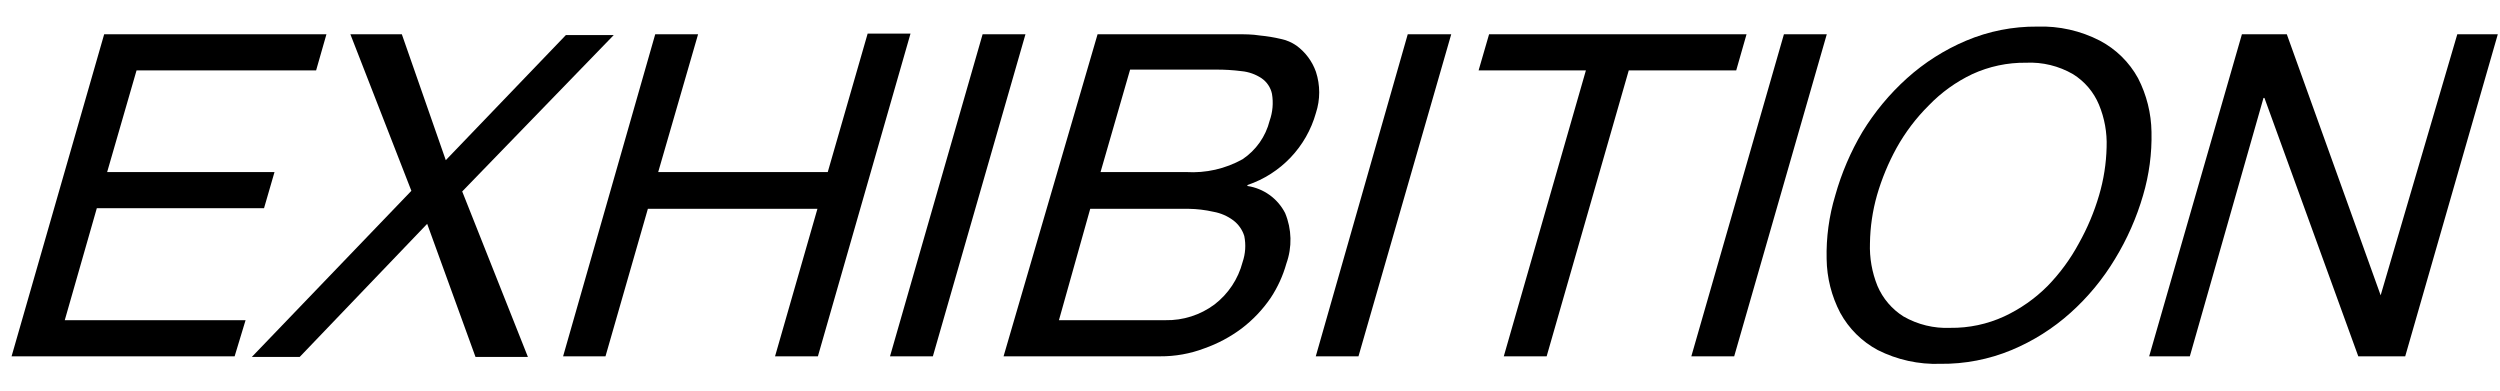
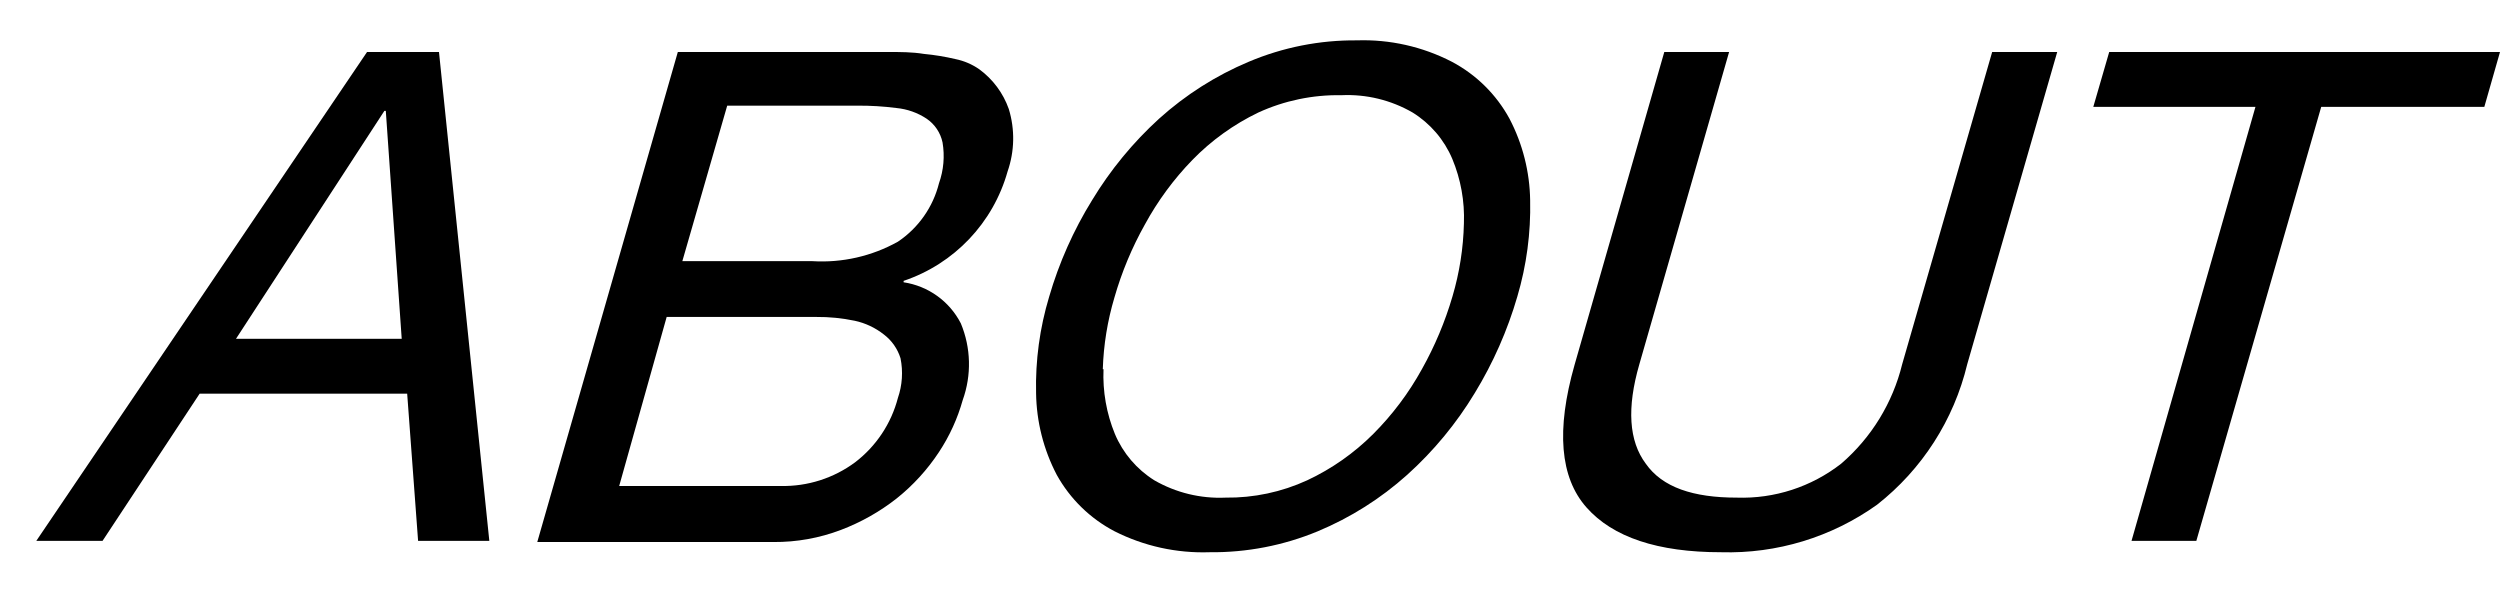
- <svg xmlns="http://www.w3.org/2000/svg" viewBox="0 0 159.83 24.94">
+ <svg xmlns="http://www.w3.org/2000/svg" viewBox="0 0 105.3 24.94">
  <defs>
    <style>.cls-1{fill:none;}</style>
  </defs>
  <g id="レイヤー_2" data-name="レイヤー 2">
    <g id="レイヤー_1-2" data-name="レイヤー 1">
-       <rect class="cls-1" width="159.83" height="24.94" />
-       <path d="M20.87,2.19,20.21,4.5H8.73L6.85,11h10.7l-.67,2.31H6.19L4.14,20.47H15.7L15,22.78H.74L6.66,2.19Z" />
-       <path d="M22.4,2.19h3.29l2.81,8.05,7.68-8h3.06l-9.69,10,4.2,10.58H30.4l-3.09-8.51-8.15,8.51H16.1L26.3,12.2Z" />
-       <path d="M44.63,2.19,42.08,11H52.92l2.55-8.85h2.74L52.29,22.78H49.55l2.71-9.43H41.42l-2.71,9.43H36L41.89,2.19Z" />
-       <path d="M65.56,2.19,59.64,22.78H56.9L62.82,2.19Z" />
-       <path d="M77.64,2.19l1.42,0c.51,0,1,0,1.49.08a9.86,9.86,0,0,1,1.34.22,2.69,2.69,0,0,1,1,.43,3.53,3.53,0,0,1,1.24,1.67,4.23,4.23,0,0,1,0,2.63,6.8,6.8,0,0,1-4.38,4.61l0,.06a3.25,3.25,0,0,1,2.41,1.73,4.47,4.47,0,0,1,.08,3.23,7.78,7.78,0,0,1-1,2.19A8.42,8.42,0,0,1,79.38,21,8.92,8.92,0,0,1,77,22.27a7.82,7.82,0,0,1-2.84.51h-10L70.17,2.19ZM74.51,20.47a5.08,5.08,0,0,0,3.13-1,5,5,0,0,0,1.8-2.71,3.19,3.19,0,0,0,.11-1.67,2,2,0,0,0-.7-1,3,3,0,0,0-1.27-.55A7.61,7.61,0,0,0,76,13.35H69.7l-2,7.12ZM75.84,11a6.57,6.57,0,0,0,3.6-.82,4.19,4.19,0,0,0,1.73-2.46A3.43,3.43,0,0,0,81.32,6a1.61,1.61,0,0,0-.67-1,2.78,2.78,0,0,0-1.27-.45,12.19,12.19,0,0,0-1.65-.1H72.25L70.36,11Z" />
-       <path d="M92.78,2.19,86.85,22.78H84.12L90,2.19Z" />
-       <path d="M94.53,4.5l.67-2.31h16.46L111,4.5h-6.87L98.88,22.78H96.14L101.39,4.5Z" />
-       <path d="M116.79,2.19l-5.92,20.59h-2.74l5.92-20.59Z" />
-       <path d="M119.07,8.43A15.5,15.5,0,0,1,121.92,5,13.53,13.53,0,0,1,125.7,2.6a11.44,11.44,0,0,1,4.55-.9,8.13,8.13,0,0,1,4,.9A5.94,5.94,0,0,1,136.69,5a7.77,7.77,0,0,1,.86,3.44,13.23,13.23,0,0,1-.54,4.05,16.81,16.81,0,0,1-1.79,4.06A15,15,0,0,1,132.37,20a13.31,13.31,0,0,1-3.77,2.38,11.53,11.53,0,0,1-4.55.88,8.25,8.25,0,0,1-4-.88,5.92,5.92,0,0,1-2.4-2.38,7.65,7.65,0,0,1-.87-3.44,13,13,0,0,1,.55-4.06A16.88,16.88,0,0,1,119.07,8.43Zm.48,7.12a6.64,6.64,0,0,0,.48,2.73,4.3,4.3,0,0,0,1.66,1.95,5.54,5.54,0,0,0,3,.73,8,8,0,0,0,3.44-.73,9.69,9.69,0,0,0,2.78-1.95,12.2,12.2,0,0,0,2-2.73,14.75,14.75,0,0,0,1.29-3.07,11.81,11.81,0,0,0,.48-3.07,6.44,6.44,0,0,0-.49-2.72,4.19,4.19,0,0,0-1.66-1.95,5.48,5.48,0,0,0-3-.73,8,8,0,0,0-3.44.73,9.55,9.55,0,0,0-2.78,2,12.19,12.19,0,0,0-2.06,2.72A14.93,14.93,0,0,0,120,12.48,11.88,11.88,0,0,0,119.55,15.55Z" />
-       <path d="M146.2,2.19l6,16.69h0L157.1,2.19h2.59l-5.92,20.59h-3l-6-16.52h-.06L140,22.78h-2.6l5.93-20.59Z" />
+       <rect class="cls-1" width="105.3" height="24.94" />
+       <path d="M18.49,2.19l2.12,20.59h-3l-.46-6.2H8.41l-4.09,6.2H1.53L15.46,2.19ZM16.92,14.27l-.67-9.6h-.06l-6.25,9.6Z" />
+       <path d="M36,2.19l1.42,0c.51,0,1,0,1.49.08a9.86,9.86,0,0,1,1.34.22,2.69,2.69,0,0,1,1,.43,3.53,3.53,0,0,1,1.24,1.67,4.23,4.23,0,0,1-.05,2.63,6.8,6.8,0,0,1-4.38,4.61l0,.06a3.25,3.25,0,0,1,2.41,1.73,4.47,4.47,0,0,1,.08,3.23,7.78,7.78,0,0,1-1,2.19A8.42,8.42,0,0,1,37.76,21a8.92,8.92,0,0,1-2.34,1.32,7.82,7.82,0,0,1-2.84.51H22.63L28.55,2.19ZM32.89,20.47a5.08,5.08,0,0,0,3.13-1,5,5,0,0,0,1.8-2.71,3.19,3.19,0,0,0,.11-1.67,2,2,0,0,0-.7-1A3,3,0,0,0,36,13.51a7.61,7.61,0,0,0-1.62-.16H28.08l-2,7.12ZM34.22,11a6.57,6.57,0,0,0,3.6-.82,4.19,4.19,0,0,0,1.73-2.46A3.43,3.43,0,0,0,39.7,6a1.61,1.61,0,0,0-.67-1,2.78,2.78,0,0,0-1.27-.45,12.19,12.19,0,0,0-1.65-.1H30.63L28.74,11Z" />
+       <path d="M46,8.43A15.5,15.5,0,0,1,48.82,5,13.39,13.39,0,0,1,52.6,2.6a11.44,11.44,0,0,1,4.55-.9,8.13,8.13,0,0,1,4,.9A5.91,5.91,0,0,1,63.58,5a7.65,7.65,0,0,1,.87,3.44,13.23,13.23,0,0,1-.54,4.05,16.81,16.81,0,0,1-1.79,4.06A15.23,15.23,0,0,1,59.27,20a13.31,13.31,0,0,1-3.77,2.38,11.57,11.57,0,0,1-4.55.88,8.25,8.25,0,0,1-4-.88A5.92,5.92,0,0,1,44.51,20a7.65,7.65,0,0,1-.87-3.44,13,13,0,0,1,.55-4.06A16.49,16.49,0,0,1,46,8.43Zm.48,7.12a6.48,6.48,0,0,0,.48,2.73,4.24,4.24,0,0,0,1.66,1.95,5.51,5.51,0,0,0,3,.73,8,8,0,0,0,3.44-.73,9.83,9.83,0,0,0,2.78-1.95,12.2,12.2,0,0,0,2.05-2.73,14.75,14.75,0,0,0,1.29-3.07,11.81,11.81,0,0,0,.48-3.07,6.44,6.44,0,0,0-.49-2.72A4.24,4.24,0,0,0,59.5,4.74a5.48,5.48,0,0,0-3-.73A8.05,8.05,0,0,0,53,4.74a9.83,9.83,0,0,0-2.78,2,12.45,12.45,0,0,0-2,2.72,14.4,14.4,0,0,0-1.28,3.07A11.88,11.88,0,0,0,46.45,15.55Z" />
+       <path d="M79.06,21.26a10.76,10.76,0,0,1-6.57,2q-4,0-5.67-1.89t-.5-6L70.1,2.19h2.73L69.05,15.34q-.8,2.76.27,4.19c.7,1,2,1.43,3.83,1.43a6.78,6.78,0,0,0,4.4-1.43,8.06,8.06,0,0,0,2.57-4.19L83.91,2.19h2.74L82.86,15.34A10.7,10.7,0,0,1,79.06,21.26Z" />
+       <path d="M88.17,4.5l.67-2.31H105.3l-.66,2.31H97.77L92.51,22.78H89.78L95,4.5Z" />
    </g>
  </g>
</svg>
